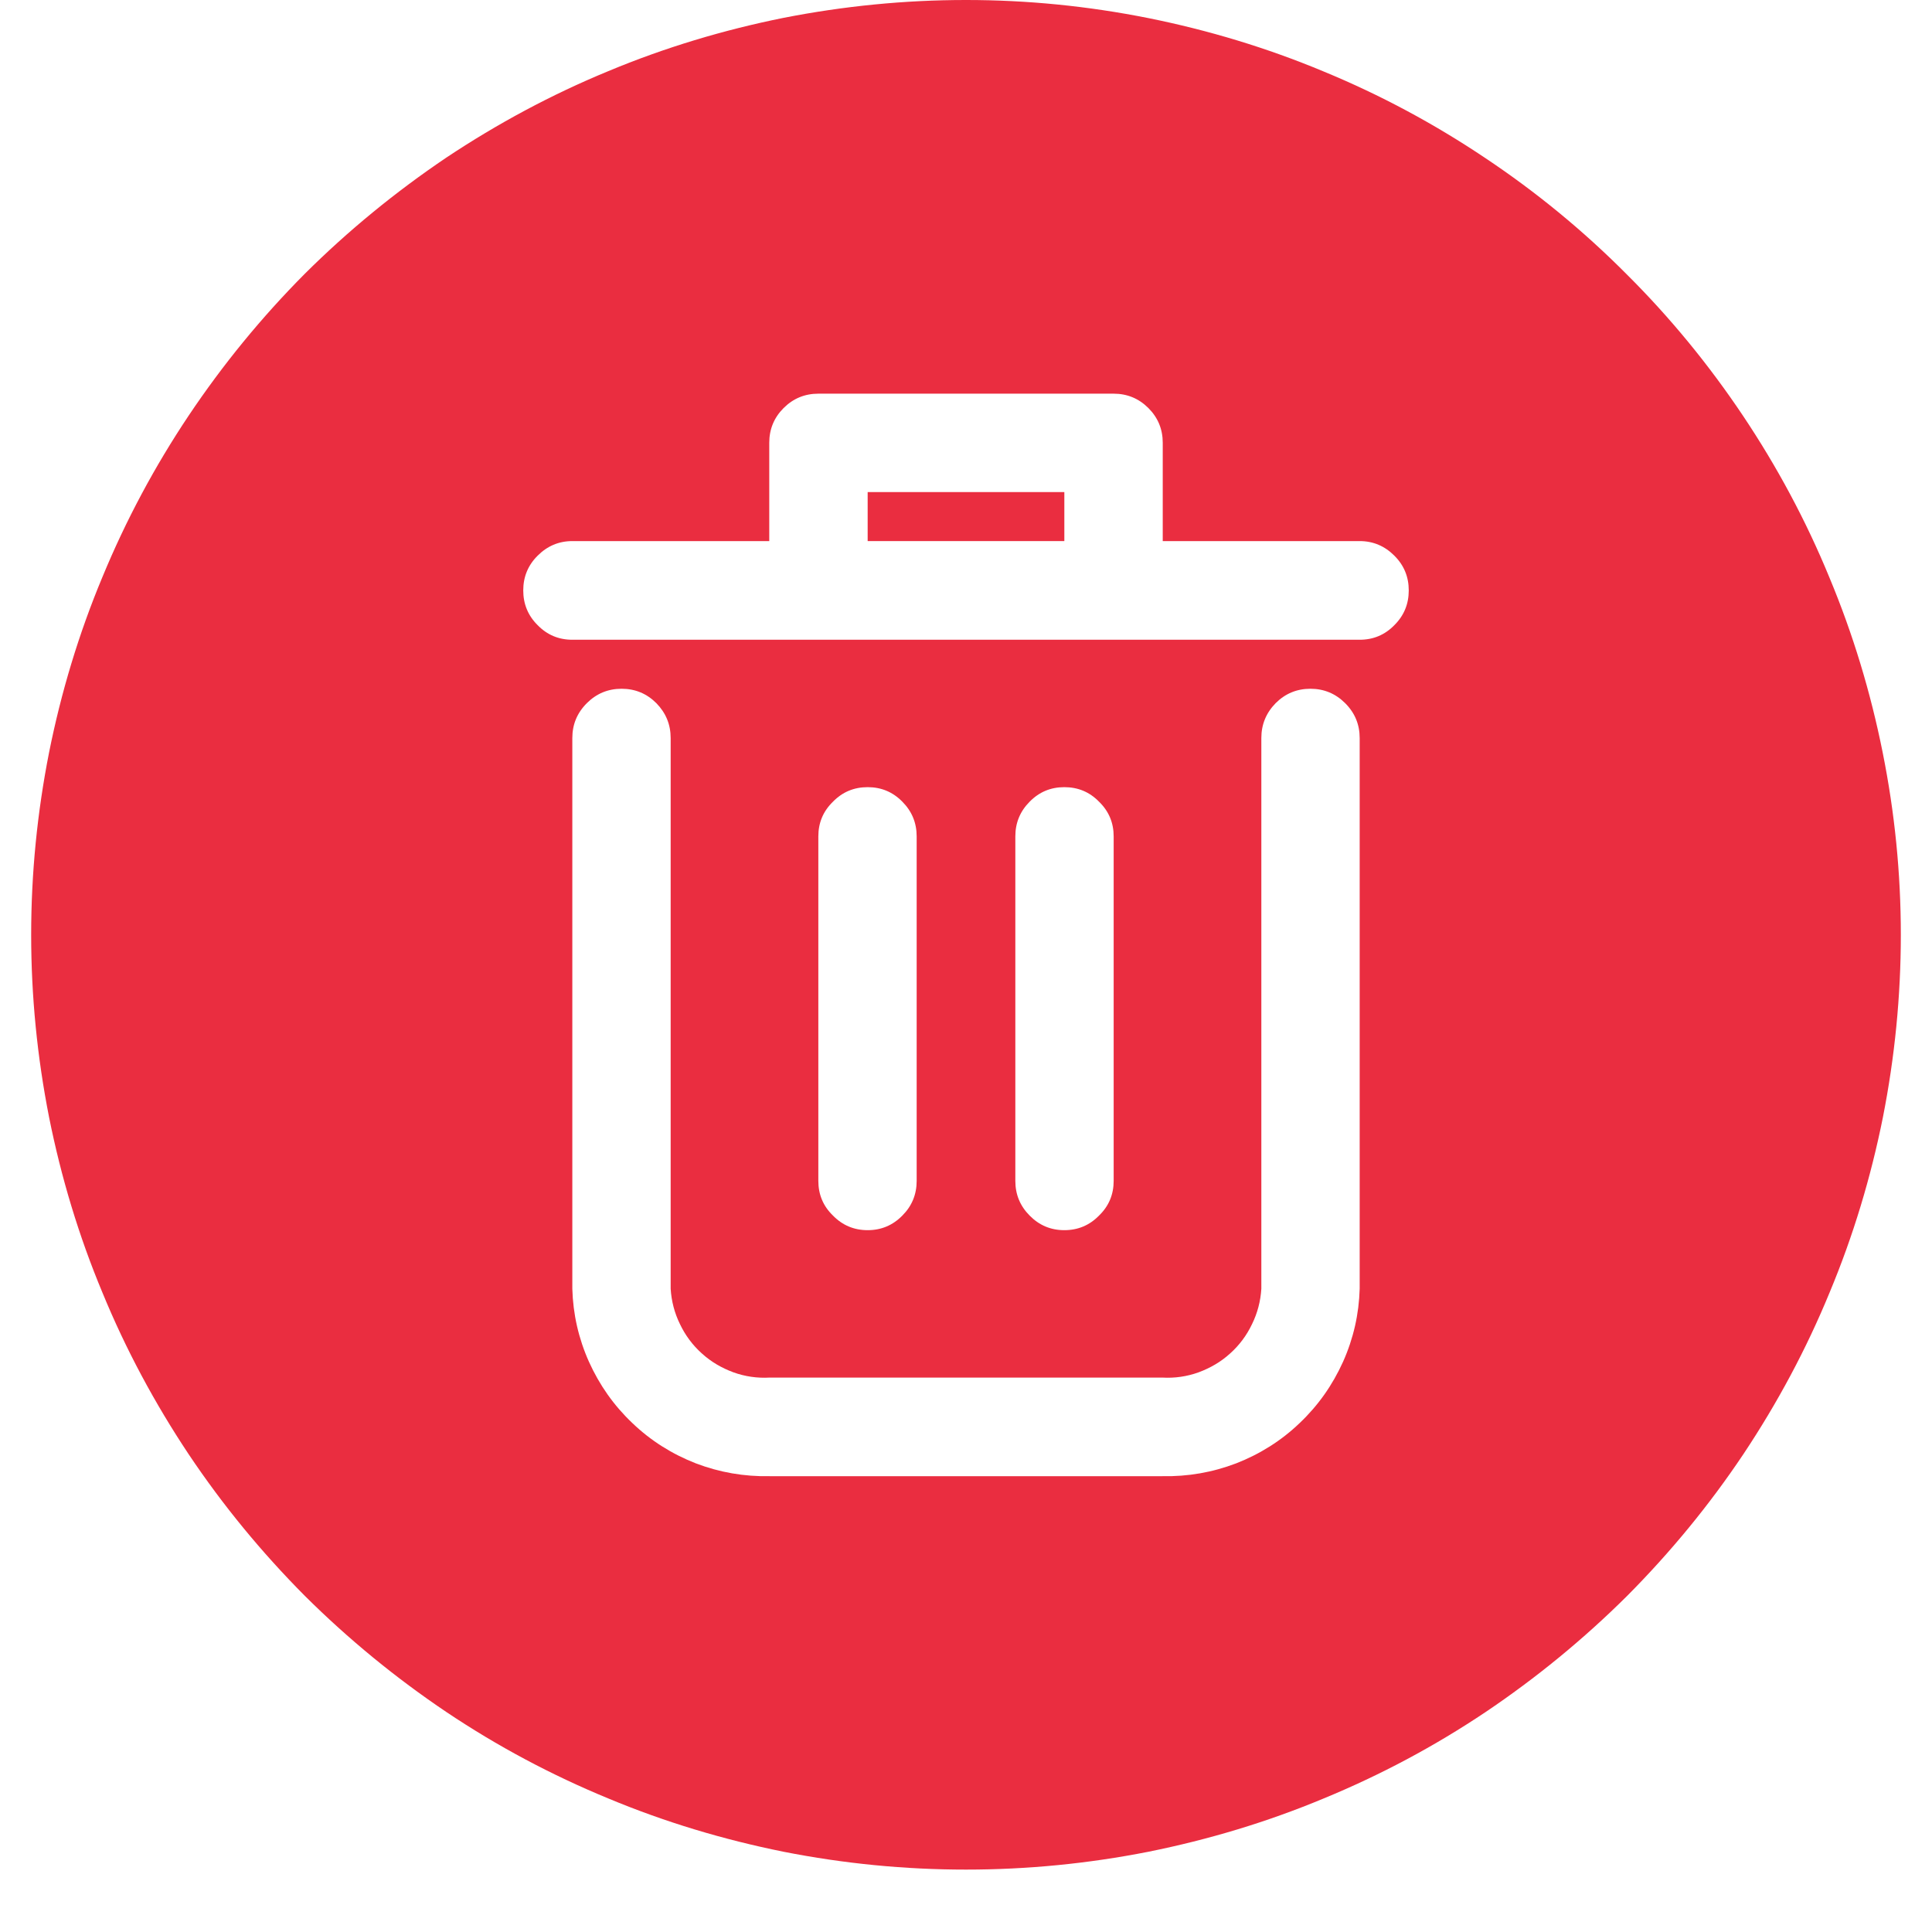
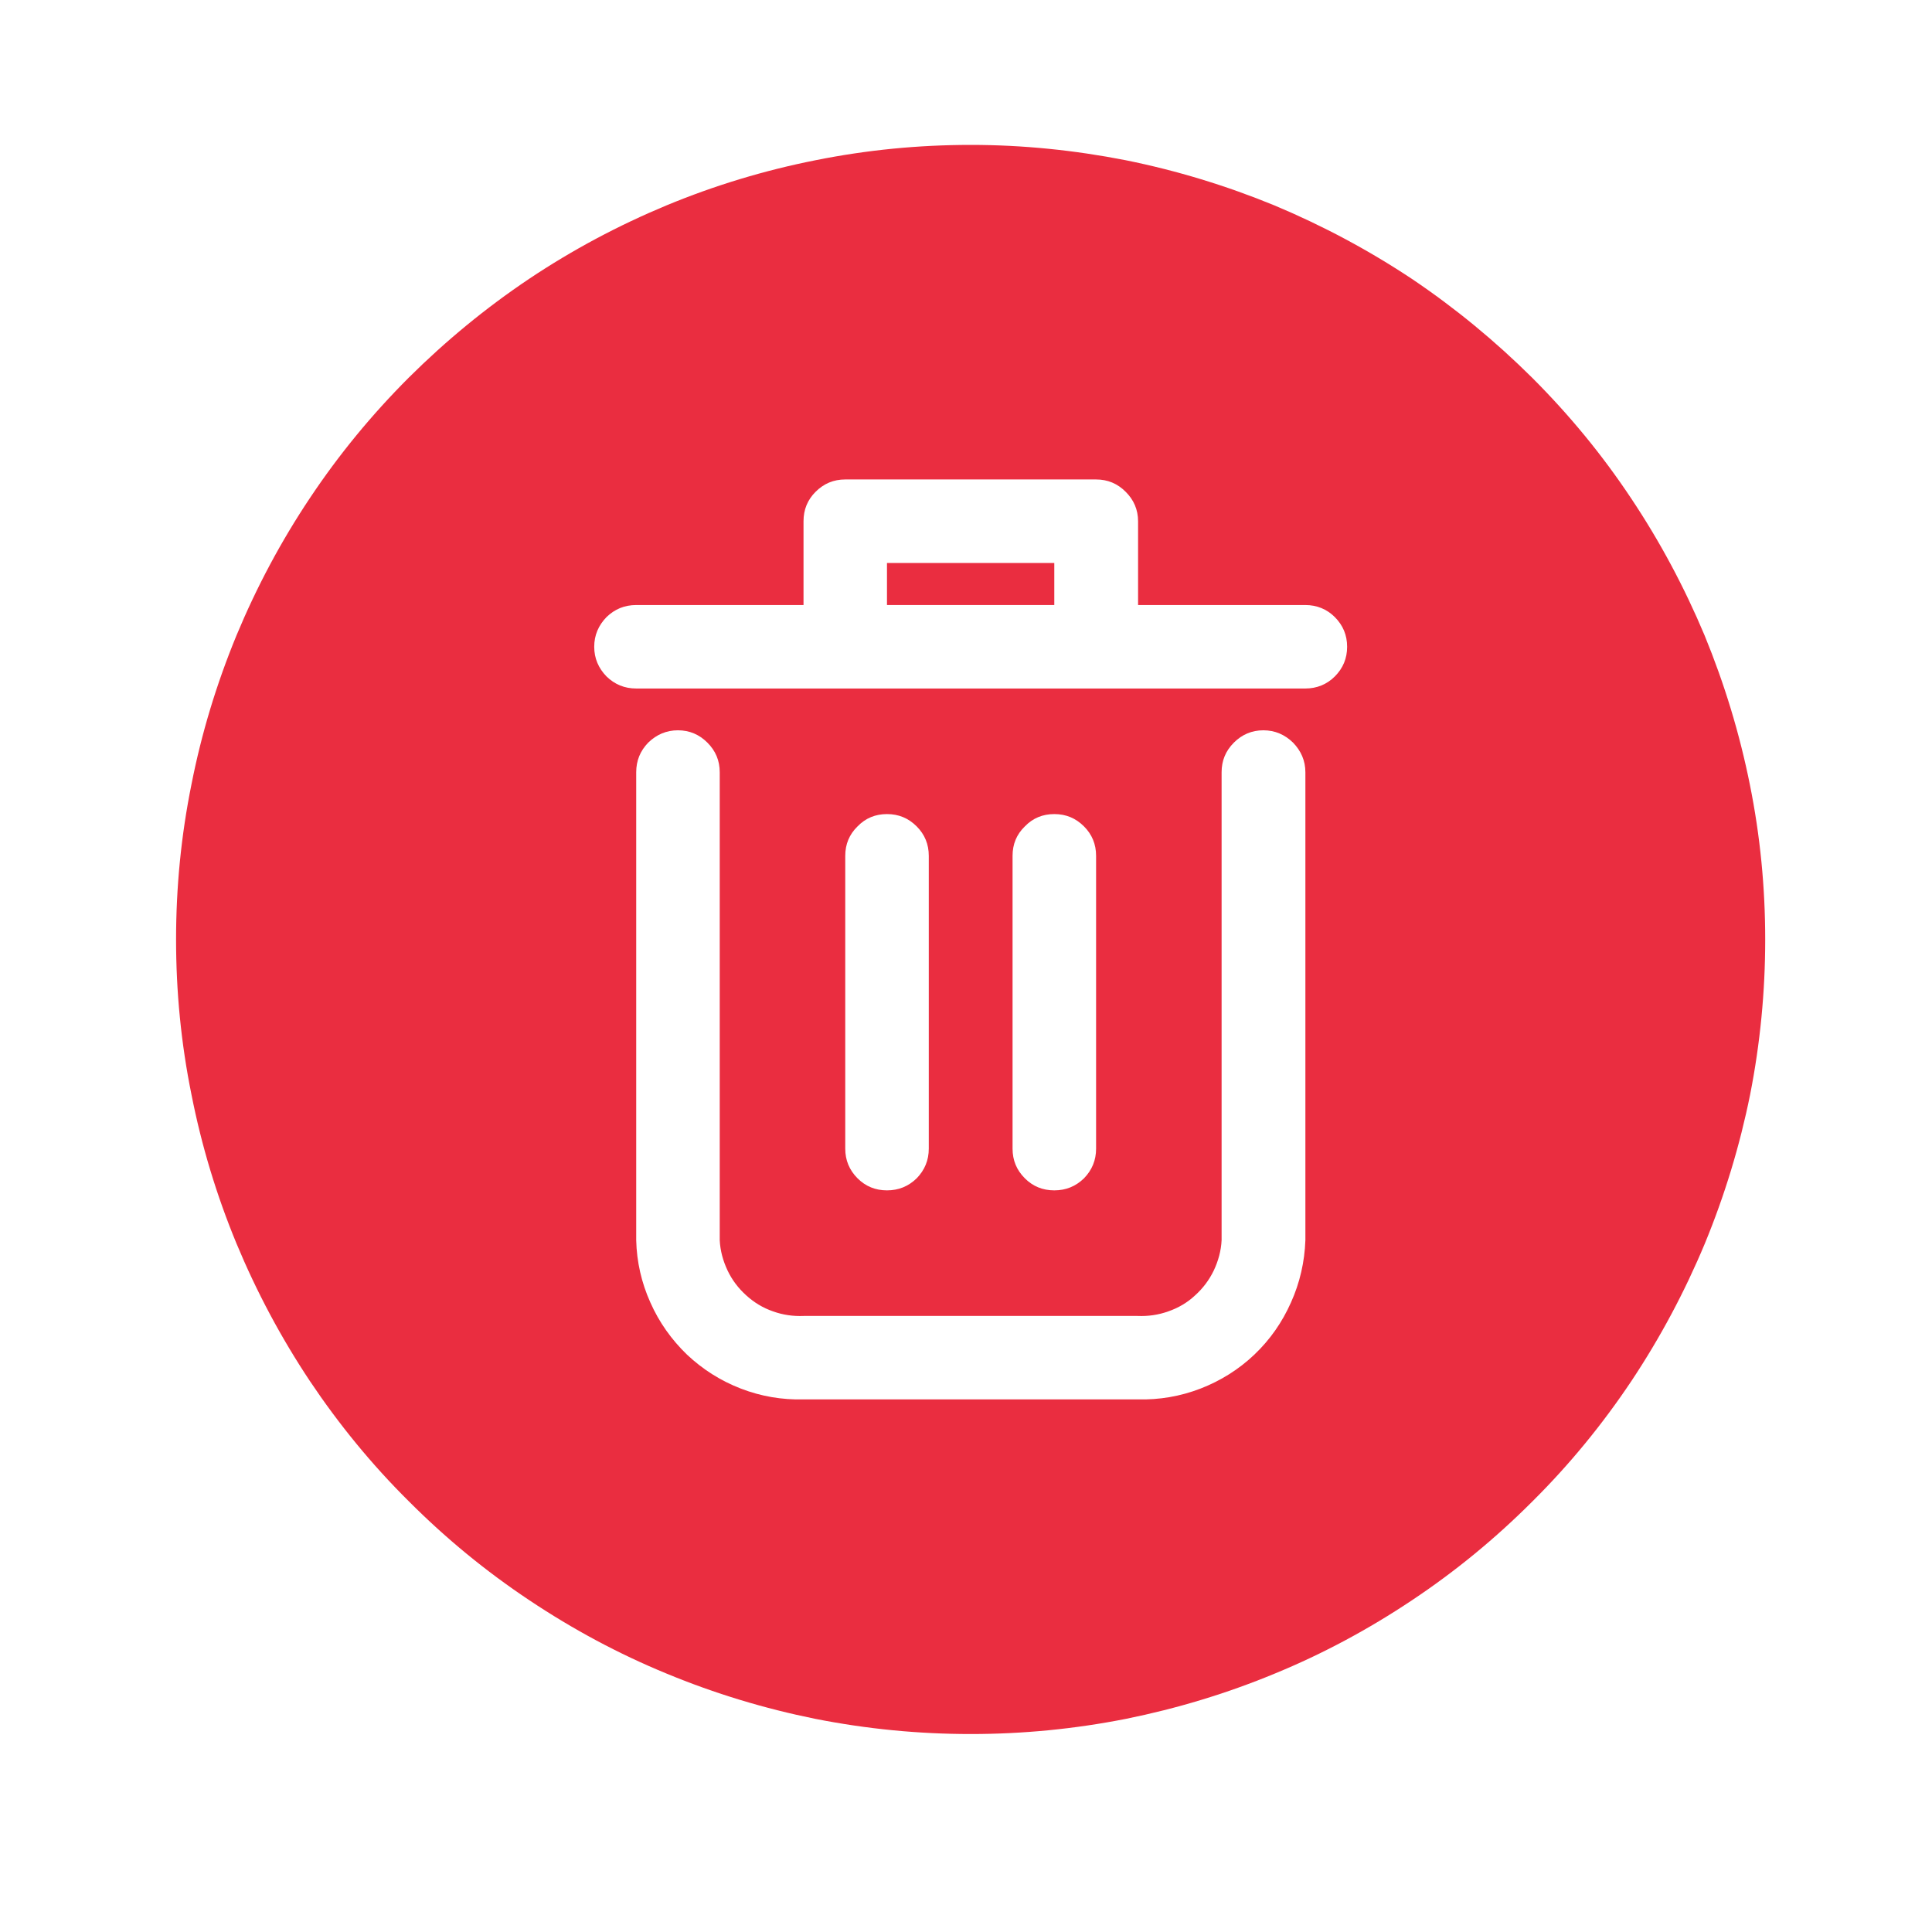
<svg xmlns="http://www.w3.org/2000/svg" width="40" zoomAndPan="magnify" viewBox="0 0 30 30" height="40" preserveAspectRatio="xMidYMid meet" version="1.0">
  <defs>
-     <clipPath id="6cd21f5b4d">
-       <path d="M 0.484 0 L 29.516 0 L 29.516 29.031 L 0.484 29.031 Z M 0.484 0 " clip-rule="nonzero" />
+     <clipPath id="b0e701c995">
+       <path d="M 2.734 2.25 L 27.41 2.25 L 27.41 26.926 L 2.734 26.926 Z M 2.734 2.25 " clip-rule="nonzero" />
    </clipPath>
  </defs>
-   <path fill="#ea2d40" d="M 13.473 7.641 L 16.527 7.641 L 16.527 8.402 L 13.473 8.402 Z M 13.473 7.641 " fill-opacity="1" fill-rule="nonzero" />
-   <g clip-path="url(#6cd21f5b4d)">
-     <path fill="#ea2d40" d="M 15 0 C 14.047 0 13.102 0.094 12.168 0.277 C 11.234 0.465 10.324 0.738 9.445 1.105 C 8.562 1.469 7.727 1.918 6.934 2.445 C 6.145 2.977 5.41 3.578 4.734 4.25 C 4.062 4.926 3.461 5.66 2.93 6.453 C 2.402 7.242 1.953 8.082 1.59 8.961 C 1.223 9.84 0.949 10.75 0.762 11.684 C 0.578 12.617 0.484 13.562 0.484 14.516 C 0.484 15.469 0.578 16.414 0.762 17.348 C 0.949 18.281 1.223 19.191 1.59 20.07 C 1.953 20.953 2.402 21.789 2.93 22.582 C 3.461 23.375 4.062 24.105 4.734 24.781 C 5.41 25.453 6.145 26.055 6.934 26.586 C 7.727 27.117 8.562 27.562 9.445 27.926 C 10.324 28.293 11.234 28.566 12.168 28.754 C 13.102 28.938 14.047 29.031 15 29.031 C 15.953 29.031 16.898 28.938 17.832 28.754 C 18.766 28.566 19.676 28.293 20.555 27.926 C 21.438 27.562 22.273 27.117 23.066 26.586 C 23.855 26.055 24.59 25.453 25.266 24.781 C 25.938 24.105 26.539 23.375 27.07 22.582 C 27.598 21.789 28.047 20.953 28.41 20.07 C 28.777 19.191 29.051 18.281 29.238 17.348 C 29.422 16.414 29.516 15.469 29.516 14.516 C 29.516 13.562 29.422 12.621 29.234 11.684 C 29.047 10.75 28.773 9.844 28.406 8.965 C 28.043 8.082 27.594 7.246 27.066 6.457 C 26.535 5.664 25.934 4.93 25.258 4.258 C 24.586 3.582 23.852 2.98 23.062 2.453 C 22.27 1.922 21.434 1.473 20.551 1.109 C 19.672 0.742 18.766 0.469 17.832 0.281 C 16.895 0.094 15.953 0 15 0 Z M 21.113 20.012 C 21.102 20.406 21.016 20.785 20.855 21.145 C 20.691 21.508 20.469 21.824 20.18 22.098 C 19.895 22.371 19.566 22.578 19.195 22.723 C 18.828 22.863 18.445 22.93 18.047 22.922 L 11.953 22.922 C 11.555 22.93 11.172 22.863 10.805 22.723 C 10.434 22.578 10.105 22.371 9.82 22.098 C 9.531 21.824 9.309 21.508 9.145 21.145 C 8.984 20.785 8.898 20.406 8.887 20.012 L 8.887 11.461 C 8.887 11.25 8.961 11.07 9.113 10.918 C 9.262 10.77 9.441 10.695 9.652 10.695 C 9.863 10.695 10.043 10.77 10.191 10.918 C 10.34 11.07 10.414 11.25 10.414 11.461 L 10.414 20.012 C 10.426 20.203 10.473 20.387 10.559 20.562 C 10.641 20.734 10.754 20.887 10.898 21.016 C 11.043 21.148 11.207 21.242 11.387 21.309 C 11.57 21.375 11.758 21.402 11.953 21.391 L 18.047 21.391 C 18.242 21.402 18.43 21.375 18.613 21.309 C 18.793 21.242 18.957 21.148 19.102 21.016 C 19.246 20.887 19.359 20.734 19.441 20.562 C 19.527 20.387 19.574 20.203 19.586 20.012 L 19.586 11.461 C 19.586 11.25 19.66 11.07 19.809 10.918 C 19.957 10.77 20.137 10.695 20.348 10.695 C 20.559 10.695 20.738 10.77 20.887 10.918 C 21.039 11.07 21.113 11.25 21.113 11.461 Z M 12.707 18.336 L 12.707 12.988 C 12.707 12.777 12.781 12.598 12.934 12.449 C 13.082 12.297 13.262 12.223 13.473 12.223 C 13.684 12.223 13.863 12.297 14.012 12.449 C 14.16 12.598 14.234 12.777 14.234 12.988 L 14.234 18.336 C 14.234 18.547 14.16 18.727 14.012 18.875 C 13.863 19.027 13.684 19.102 13.473 19.102 C 13.262 19.102 13.082 19.027 12.934 18.875 C 12.781 18.727 12.707 18.547 12.707 18.336 Z M 15.766 18.336 L 15.766 12.988 C 15.766 12.777 15.84 12.598 15.988 12.449 C 16.137 12.297 16.316 12.223 16.527 12.223 C 16.738 12.223 16.918 12.297 17.066 12.449 C 17.219 12.598 17.293 12.777 17.293 12.988 L 17.293 18.336 C 17.293 18.547 17.219 18.727 17.066 18.875 C 16.918 19.027 16.738 19.102 16.527 19.102 C 16.316 19.102 16.137 19.027 15.988 18.875 C 15.84 18.727 15.766 18.547 15.766 18.336 Z M 21.113 9.934 L 8.887 9.934 C 8.676 9.934 8.496 9.859 8.348 9.707 C 8.199 9.559 8.125 9.379 8.125 9.168 C 8.125 8.957 8.199 8.777 8.348 8.629 C 8.496 8.48 8.676 8.402 8.887 8.402 L 11.945 8.402 L 11.945 6.875 C 11.945 6.664 12.02 6.484 12.168 6.336 C 12.316 6.188 12.496 6.113 12.707 6.113 L 17.293 6.113 C 17.504 6.113 17.684 6.188 17.832 6.336 C 17.98 6.484 18.055 6.664 18.055 6.875 L 18.055 8.402 L 21.113 8.402 C 21.324 8.402 21.504 8.48 21.652 8.629 C 21.801 8.777 21.875 8.957 21.875 9.168 C 21.875 9.379 21.801 9.559 21.652 9.707 C 21.504 9.859 21.324 9.934 21.113 9.934 Z M 21.113 9.934 " fill-opacity="1" fill-rule="nonzero" />
+   <path fill="#ea2d40" d="M 13.773 8.742 L 16.371 8.742 L 16.371 9.395 L 13.773 9.395 Z M 13.773 8.742 " fill-opacity="1" fill-rule="nonzero" />
+   <g clip-path="url(#b0e701c995)">
+     <path fill="#ea2d40" d="M 15.074 2.25 C 14.262 2.25 13.461 2.328 12.664 2.488 C 11.871 2.645 11.098 2.879 10.352 3.188 C 9.602 3.5 8.891 3.879 8.219 4.328 C 7.543 4.781 6.922 5.293 6.348 5.863 C 5.773 6.438 5.262 7.059 4.812 7.734 C 4.363 8.406 3.984 9.117 3.672 9.867 C 3.363 10.617 3.129 11.387 2.973 12.18 C 2.812 12.977 2.734 13.777 2.734 14.59 C 2.734 15.398 2.812 16.203 2.973 16.996 C 3.129 17.789 3.363 18.562 3.672 19.309 C 3.984 20.059 4.363 20.77 4.812 21.445 C 5.262 22.117 5.773 22.742 6.348 23.312 C 6.922 23.887 7.543 24.398 8.219 24.848 C 8.891 25.297 9.602 25.68 10.352 25.988 C 11.098 26.297 11.871 26.531 12.664 26.691 C 13.461 26.848 14.262 26.926 15.074 26.926 C 15.883 26.926 16.684 26.848 17.48 26.691 C 18.273 26.531 19.047 26.297 19.793 25.988 C 20.543 25.68 21.254 25.297 21.926 24.848 C 22.602 24.398 23.223 23.887 23.797 23.312 C 24.371 22.742 24.883 22.117 25.332 21.445 C 25.781 20.77 26.16 20.059 26.473 19.309 C 26.781 18.562 27.016 17.789 27.176 16.996 C 27.332 16.203 27.41 15.398 27.41 14.59 C 27.41 13.777 27.332 12.977 27.172 12.184 C 27.012 11.387 26.777 10.617 26.469 9.867 C 26.156 9.121 25.777 8.41 25.328 7.738 C 24.879 7.062 24.367 6.441 23.793 5.867 C 23.219 5.297 22.598 4.785 21.926 4.332 C 21.25 3.883 20.539 3.504 19.793 3.191 C 19.043 2.883 18.273 2.648 17.48 2.488 C 16.684 2.332 15.883 2.25 15.074 2.25 Z M 20.27 19.258 C 20.258 19.594 20.184 19.918 20.047 20.223 C 19.91 20.531 19.723 20.801 19.477 21.035 C 19.234 21.266 18.953 21.441 18.641 21.562 C 18.324 21.684 18 21.738 17.664 21.73 L 12.48 21.73 C 12.145 21.738 11.82 21.684 11.504 21.562 C 11.191 21.441 10.914 21.266 10.668 21.035 C 10.426 20.801 10.234 20.531 10.098 20.223 C 9.961 19.918 9.887 19.594 9.879 19.258 L 9.879 11.992 C 9.879 11.812 9.941 11.66 10.066 11.531 C 10.195 11.406 10.348 11.34 10.527 11.34 C 10.707 11.34 10.859 11.406 10.984 11.531 C 11.113 11.66 11.176 11.812 11.176 11.992 L 11.176 19.258 C 11.184 19.422 11.227 19.578 11.297 19.727 C 11.367 19.875 11.465 20.004 11.586 20.113 C 11.711 20.227 11.848 20.309 12.004 20.363 C 12.156 20.418 12.316 20.441 12.48 20.434 L 17.664 20.434 C 17.828 20.441 17.988 20.418 18.141 20.363 C 18.297 20.309 18.438 20.227 18.559 20.113 C 18.68 20.004 18.777 19.875 18.848 19.727 C 18.918 19.578 18.961 19.422 18.969 19.258 L 18.969 11.992 C 18.969 11.812 19.031 11.66 19.16 11.531 C 19.285 11.406 19.438 11.34 19.617 11.34 C 19.797 11.34 19.949 11.406 20.078 11.531 C 20.203 11.66 20.27 11.812 20.27 11.992 Z M 13.125 17.836 L 13.125 13.289 C 13.125 13.109 13.188 12.957 13.316 12.832 C 13.441 12.703 13.594 12.641 13.773 12.641 C 13.953 12.641 14.105 12.703 14.234 12.832 C 14.359 12.957 14.422 13.109 14.422 13.289 L 14.422 17.836 C 14.422 18.016 14.359 18.168 14.234 18.297 C 14.105 18.422 13.953 18.484 13.773 18.484 C 13.594 18.484 13.441 18.422 13.316 18.297 C 13.188 18.168 13.125 18.016 13.125 17.836 Z M 15.723 17.836 L 15.723 13.289 C 15.723 13.109 15.785 12.957 15.914 12.832 C 16.039 12.703 16.191 12.641 16.371 12.641 C 16.551 12.641 16.703 12.703 16.832 12.832 C 16.957 12.957 17.02 13.109 17.02 13.289 L 17.02 17.836 C 17.02 18.016 16.957 18.168 16.832 18.297 C 16.703 18.422 16.551 18.484 16.371 18.484 C 16.191 18.484 16.039 18.422 15.914 18.297 C 15.785 18.168 15.723 18.016 15.723 17.836 Z M 20.27 10.691 L 9.879 10.691 C 9.699 10.691 9.547 10.629 9.418 10.504 C 9.293 10.375 9.227 10.223 9.227 10.043 C 9.227 9.863 9.293 9.711 9.418 9.582 C 9.547 9.457 9.699 9.395 9.879 9.395 L 12.477 9.395 L 12.477 8.094 C 12.477 7.914 12.539 7.762 12.664 7.637 C 12.793 7.508 12.945 7.445 13.125 7.445 L 17.02 7.445 C 17.199 7.445 17.352 7.508 17.48 7.637 C 17.605 7.762 17.672 7.914 17.672 8.094 L 17.672 9.395 L 20.27 9.395 C 20.445 9.395 20.602 9.457 20.727 9.582 C 20.855 9.711 20.918 9.863 20.918 10.043 C 20.918 10.223 20.855 10.375 20.727 10.504 C 20.602 10.629 20.445 10.691 20.27 10.691 Z M 20.27 10.691 " fill-opacity="1" fill-rule="nonzero" />
  </g>
</svg>
